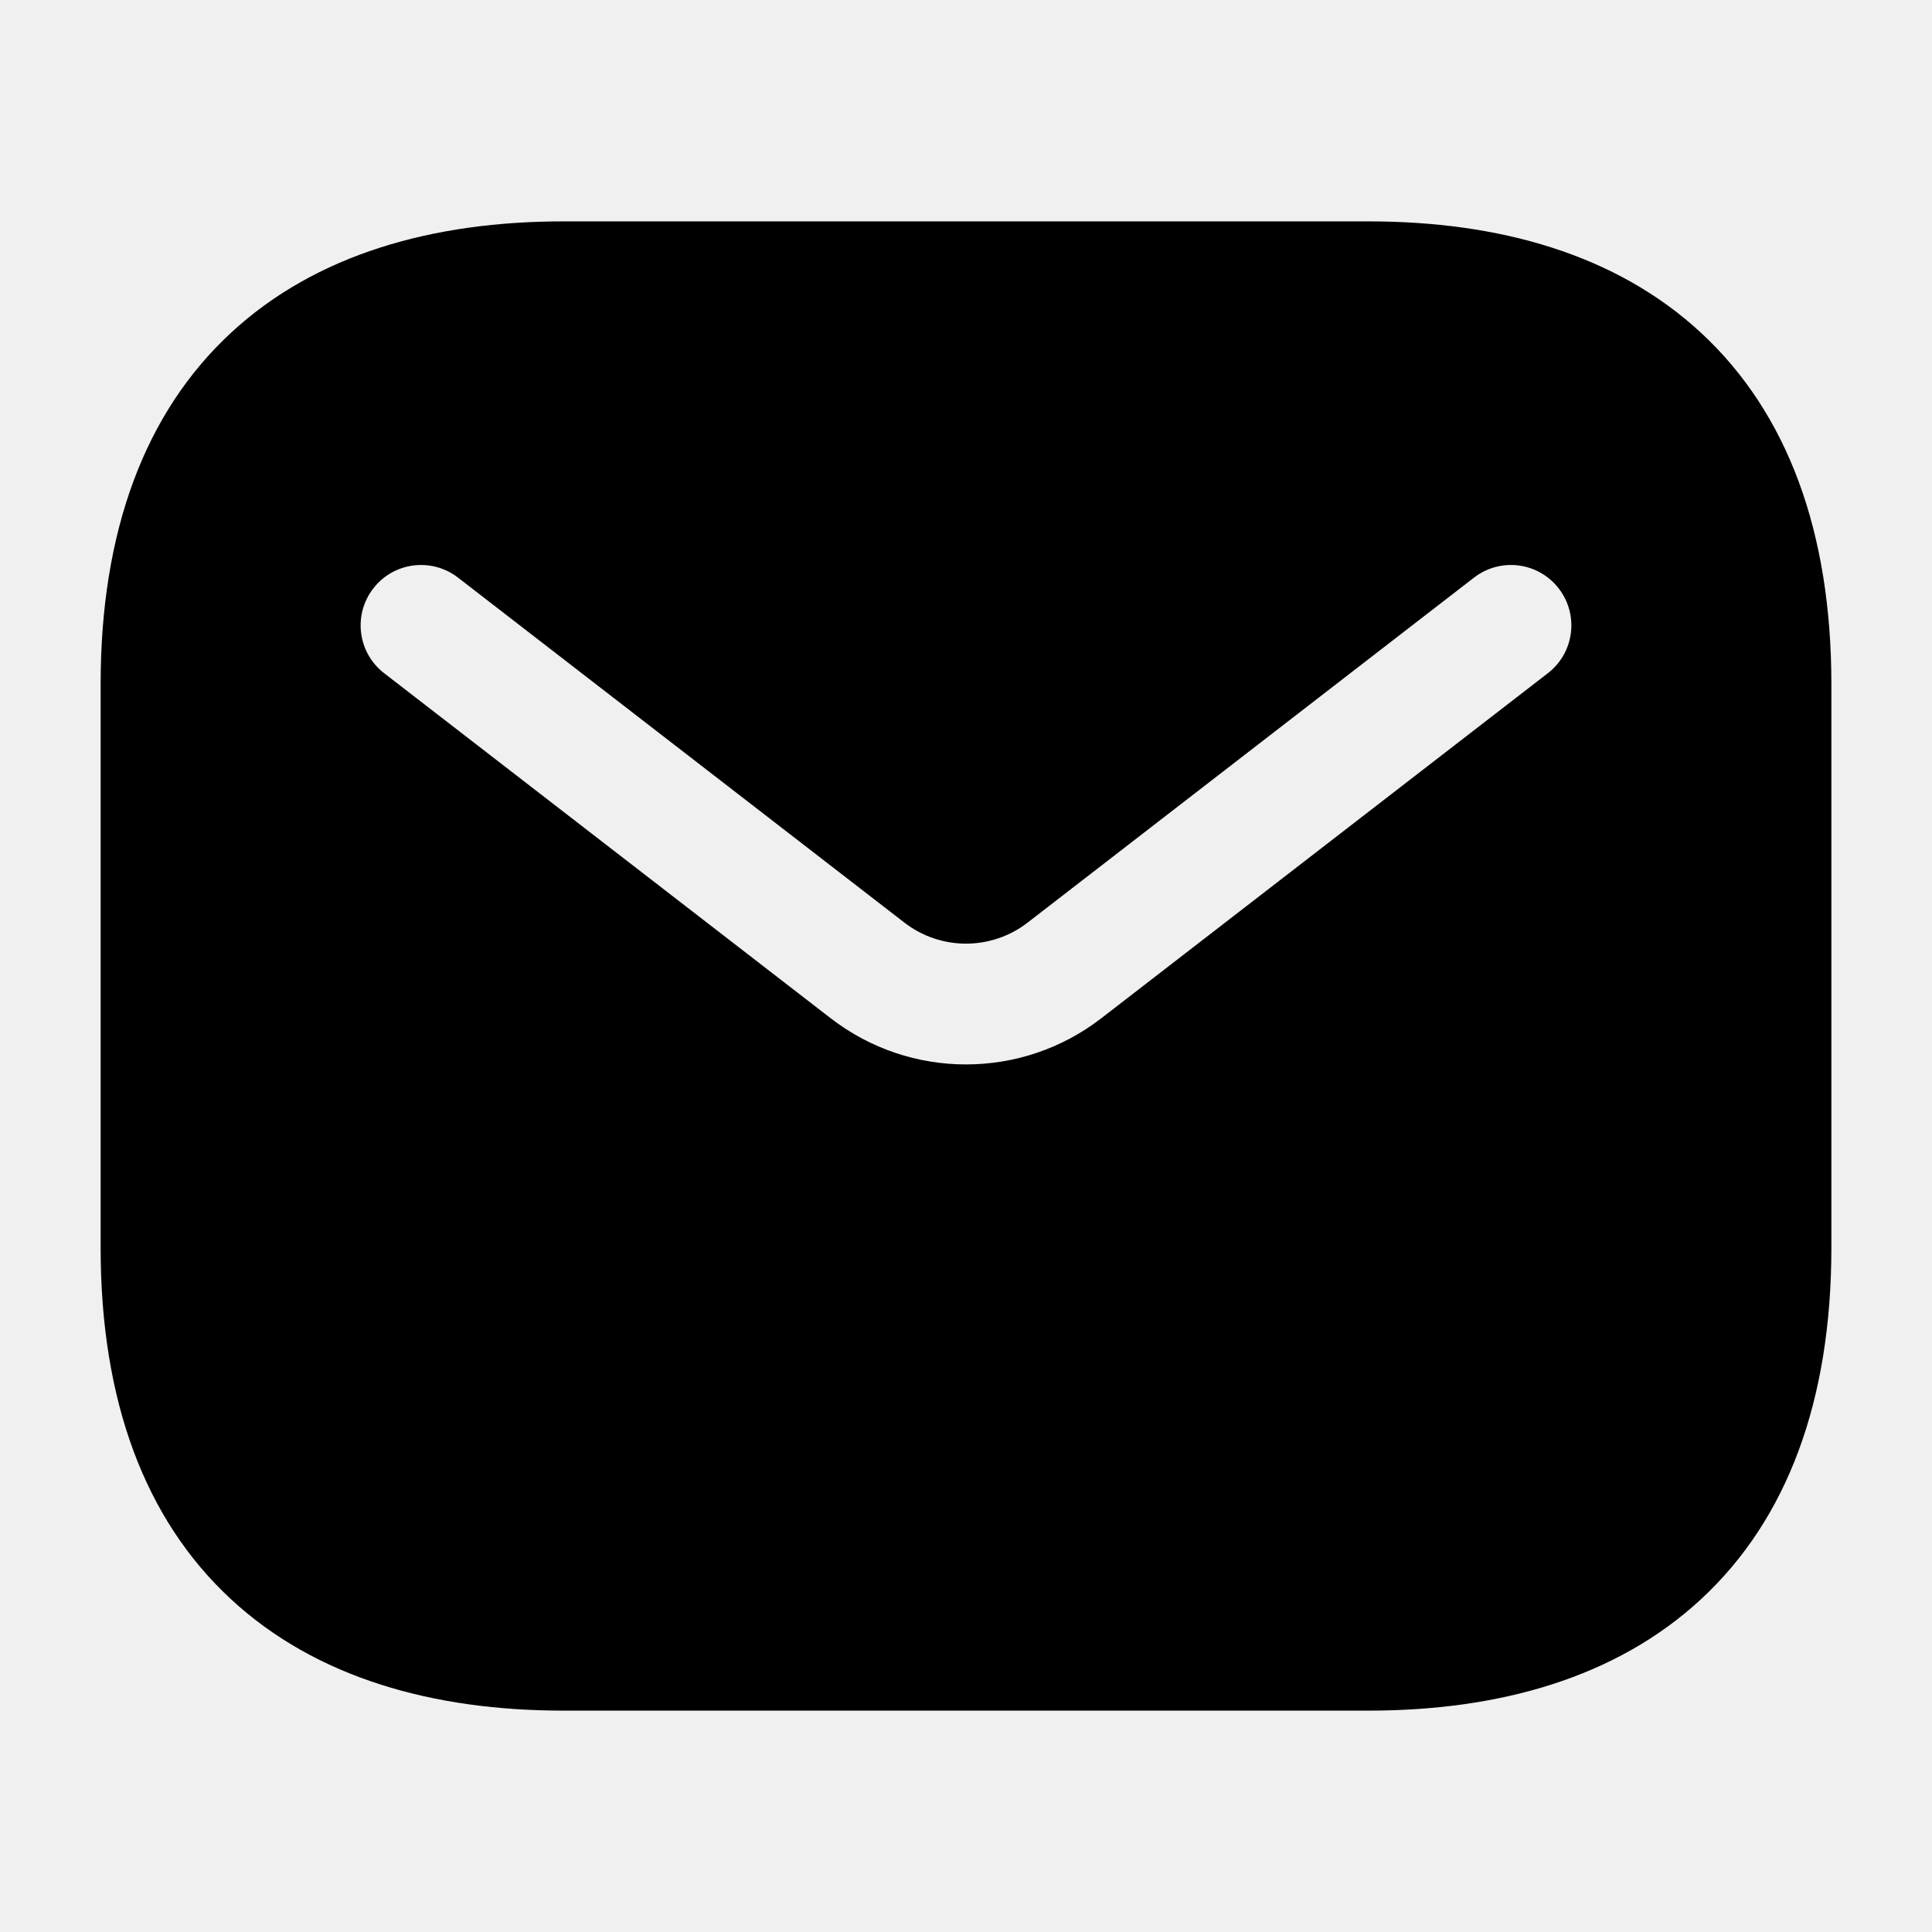
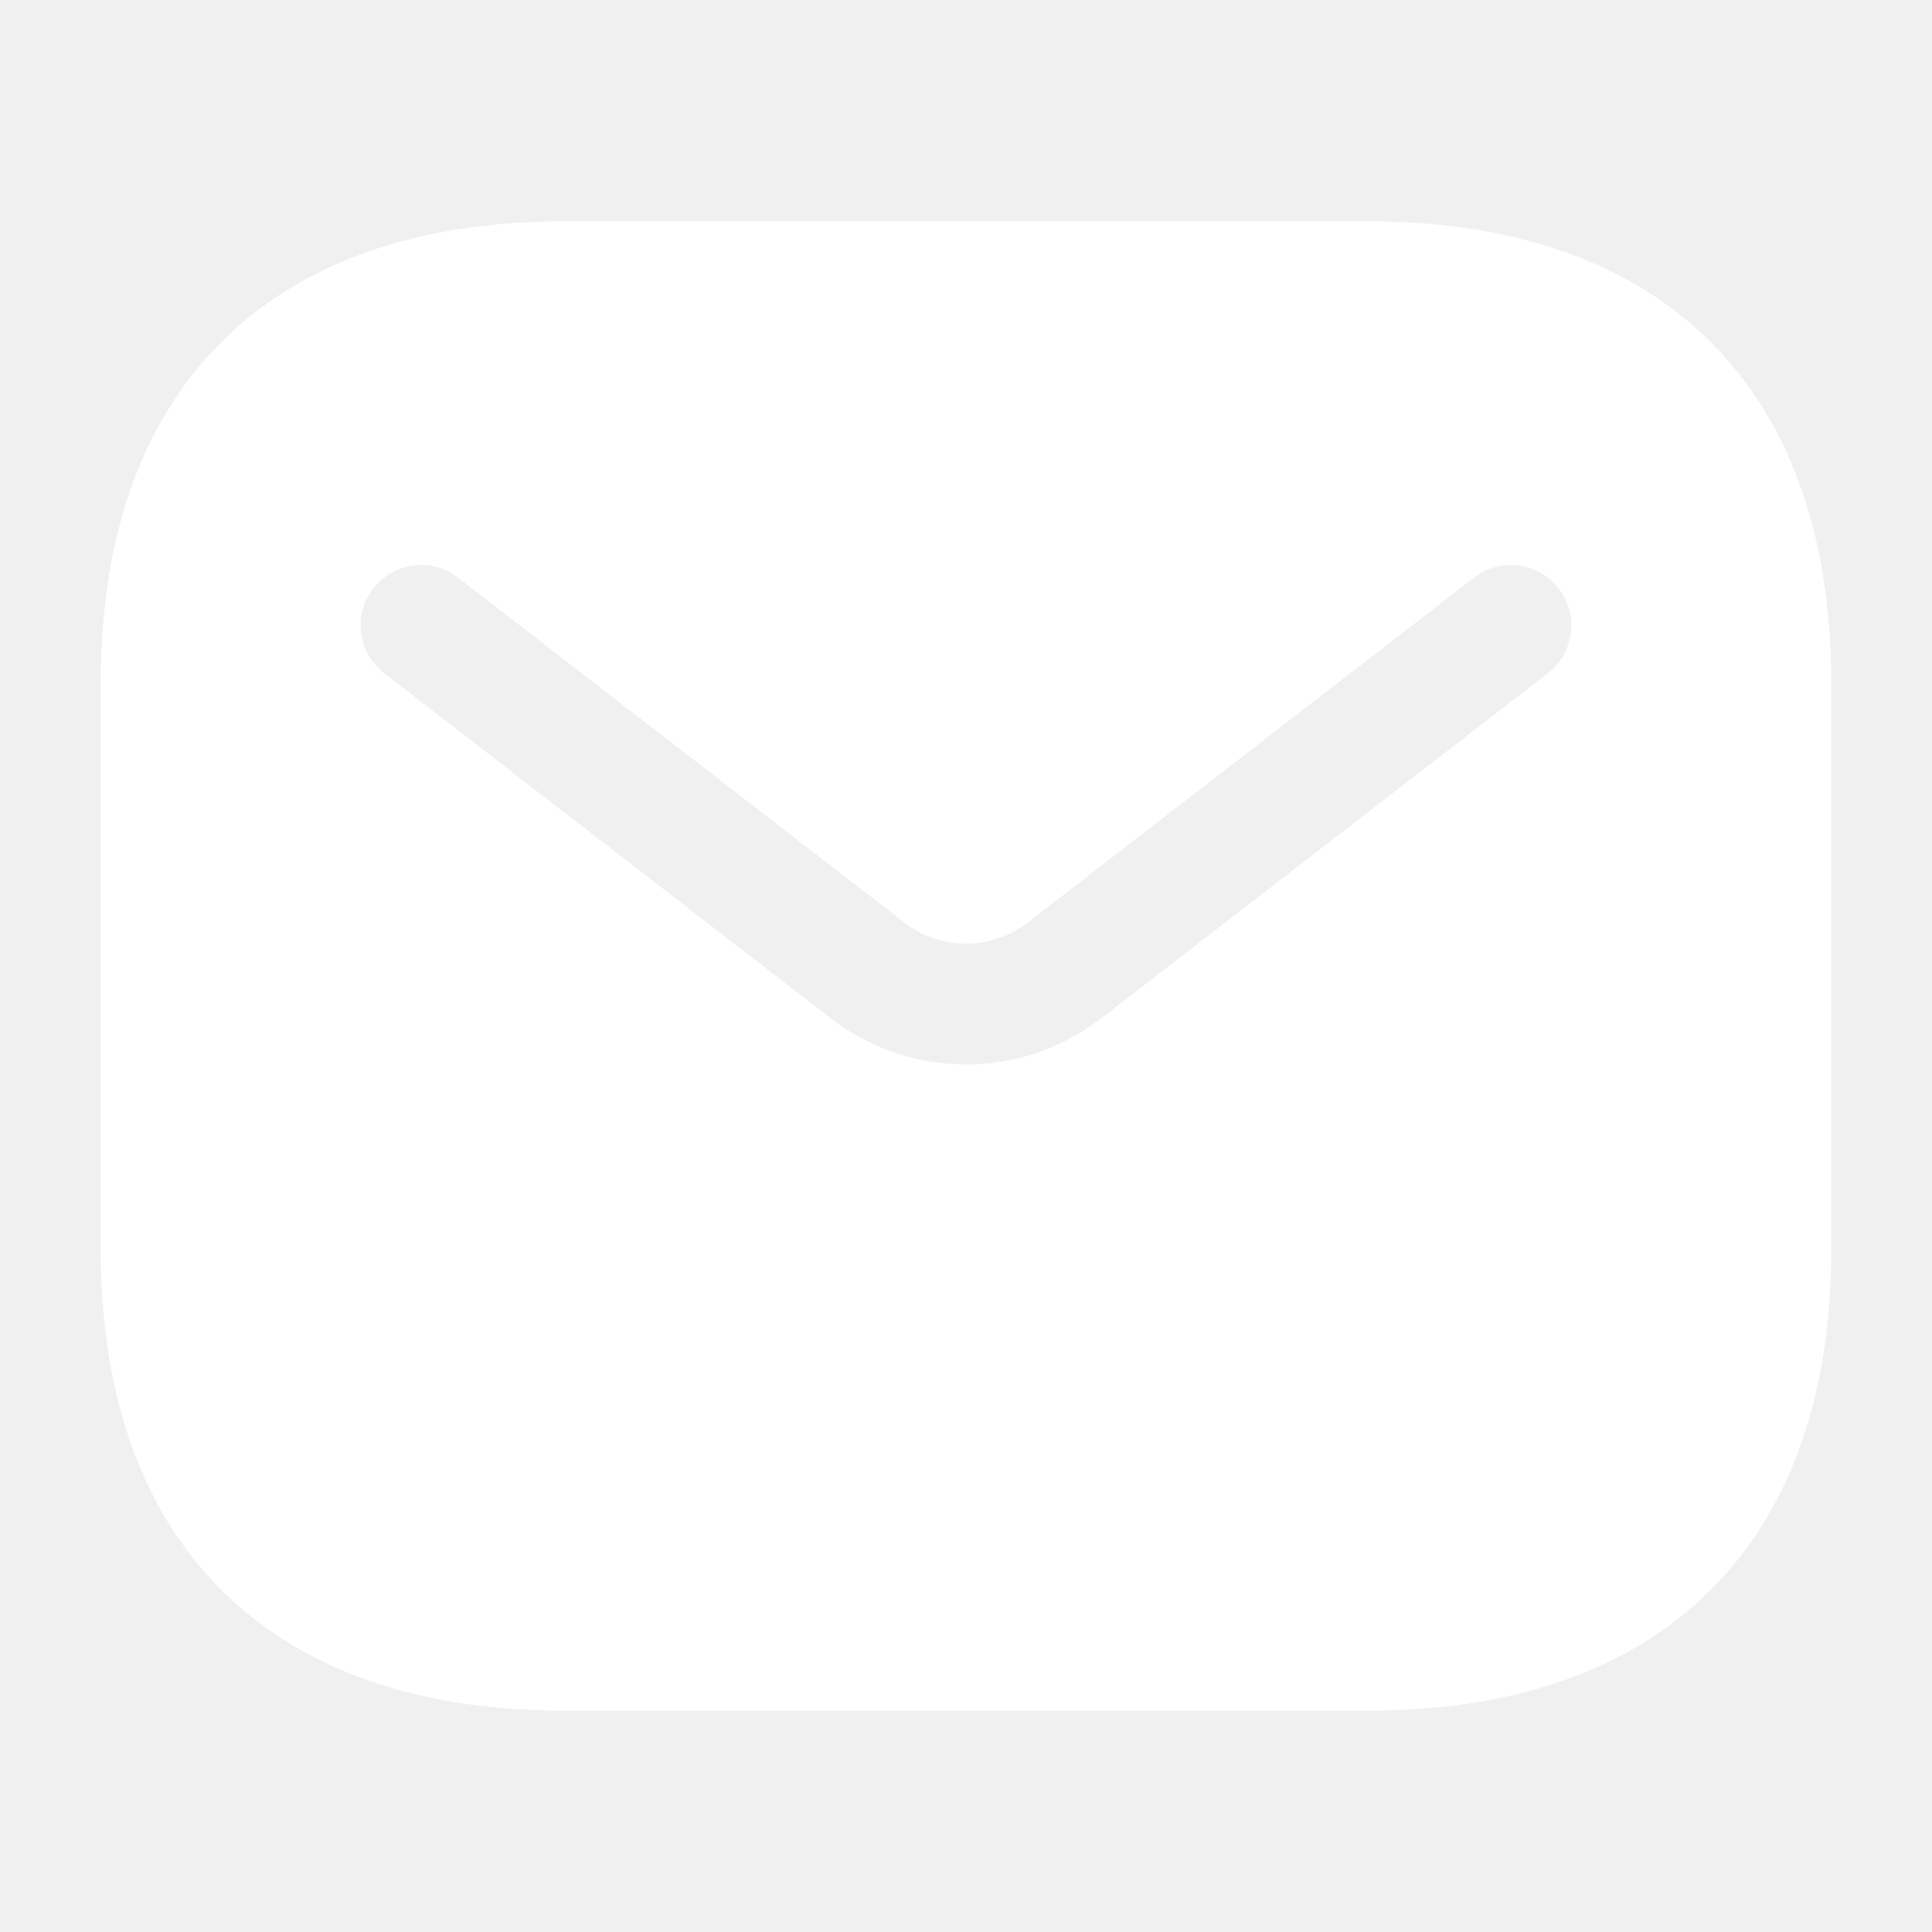
- <svg xmlns="http://www.w3.org/2000/svg" width="800px" height="800px" viewBox="0 0 24 24" fill="none">
+ <svg xmlns="http://www.w3.org/2000/svg" width="350px" height="350px" viewBox="0 0 24 24" fill="none">
  <g id="SVGRepo_bgCarrier" stroke-width="0" />
  <g id="SVGRepo_tracerCarrier" stroke-linecap="round" stroke-linejoin="round" />
  <g id="SVGRepo_iconCarrier">
    <g id="style=fill">
      <g id="email">
-         <path id="Subtract" fill-rule="evenodd" clip-rule="evenodd" d="M7 2.75C5.385 2.75 3.925 3.154 2.865 4.138C1.795 5.132 1.25 6.607 1.25 8.5V15.5C1.25 17.393 1.795 18.869 2.865 19.862C3.925 20.846 5.385 21.25 7 21.25H17C18.615 21.25 20.075 20.846 21.135 19.862C22.205 18.869 22.75 17.393 22.75 15.5V8.5C22.75 6.607 22.205 5.132 21.135 4.138C20.075 3.154 18.615 2.75 17 2.75H7ZM19.229 8.362C19.556 8.109 19.617 7.638 19.363 7.31C19.11 6.982 18.639 6.922 18.311 7.175L12.764 11.462C12.314 11.809 11.686 11.809 11.236 11.462L5.689 7.175C5.361 6.922 4.89 6.982 4.637 7.31C4.383 7.638 4.444 8.109 4.771 8.362L10.319 12.649C11.309 13.414 12.691 13.414 13.681 12.649L19.229 8.362Z" fill="#000000" />
+         <path id="Subtract" fill-rule="evenodd" clip-rule="evenodd" d="M7 2.75C5.385 2.75 3.925 3.154 2.865 4.138C1.795 5.132 1.25 6.607 1.25 8.5V15.5C1.25 17.393 1.795 18.869 2.865 19.862C3.925 20.846 5.385 21.25 7 21.25H17C18.615 21.25 20.075 20.846 21.135 19.862C22.205 18.869 22.75 17.393 22.75 15.5V8.5C22.75 6.607 22.205 5.132 21.135 4.138C20.075 3.154 18.615 2.75 17 2.75H7ZM19.229 8.362C19.556 8.109 19.617 7.638 19.363 7.31C19.11 6.982 18.639 6.922 18.311 7.175L12.764 11.462C12.314 11.809 11.686 11.809 11.236 11.462L5.689 7.175C5.361 6.922 4.89 6.982 4.637 7.31C4.383 7.638 4.444 8.109 4.771 8.362L10.319 12.649C11.309 13.414 12.691 13.414 13.681 12.649L19.229 8.362Z" fill="#FFFFFF" />
      </g>
    </g>
  </g>
</svg>
